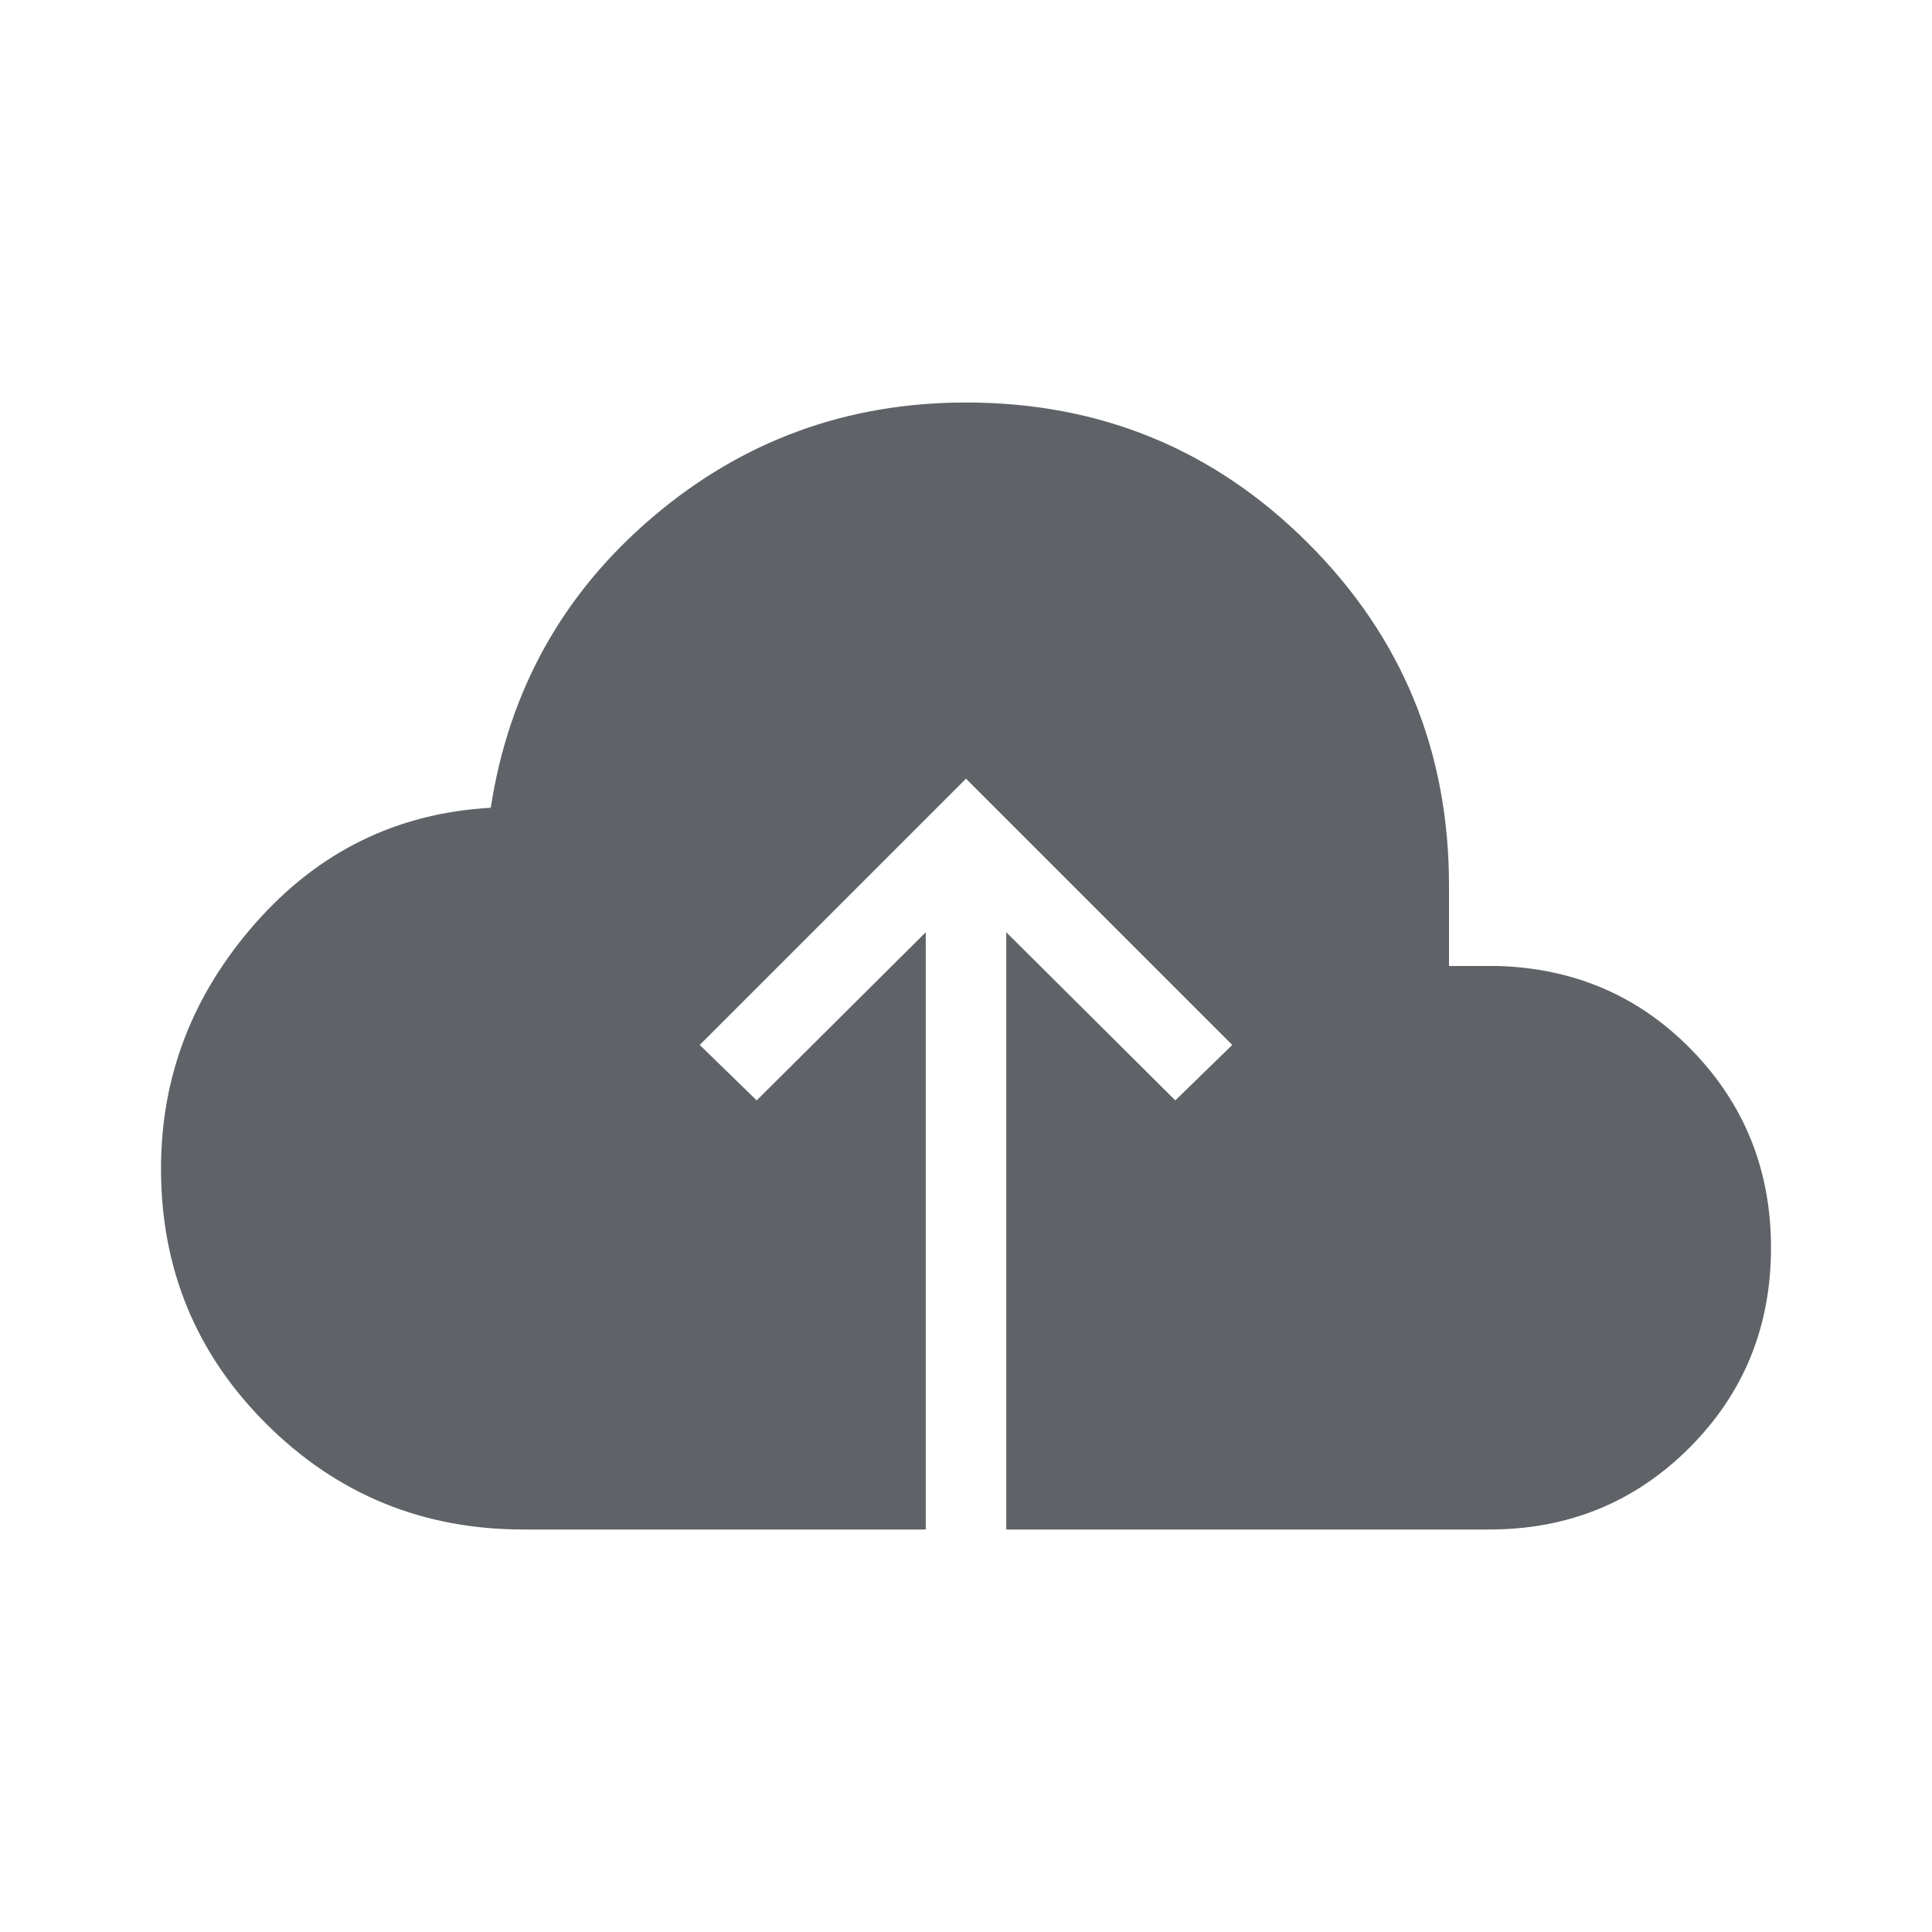
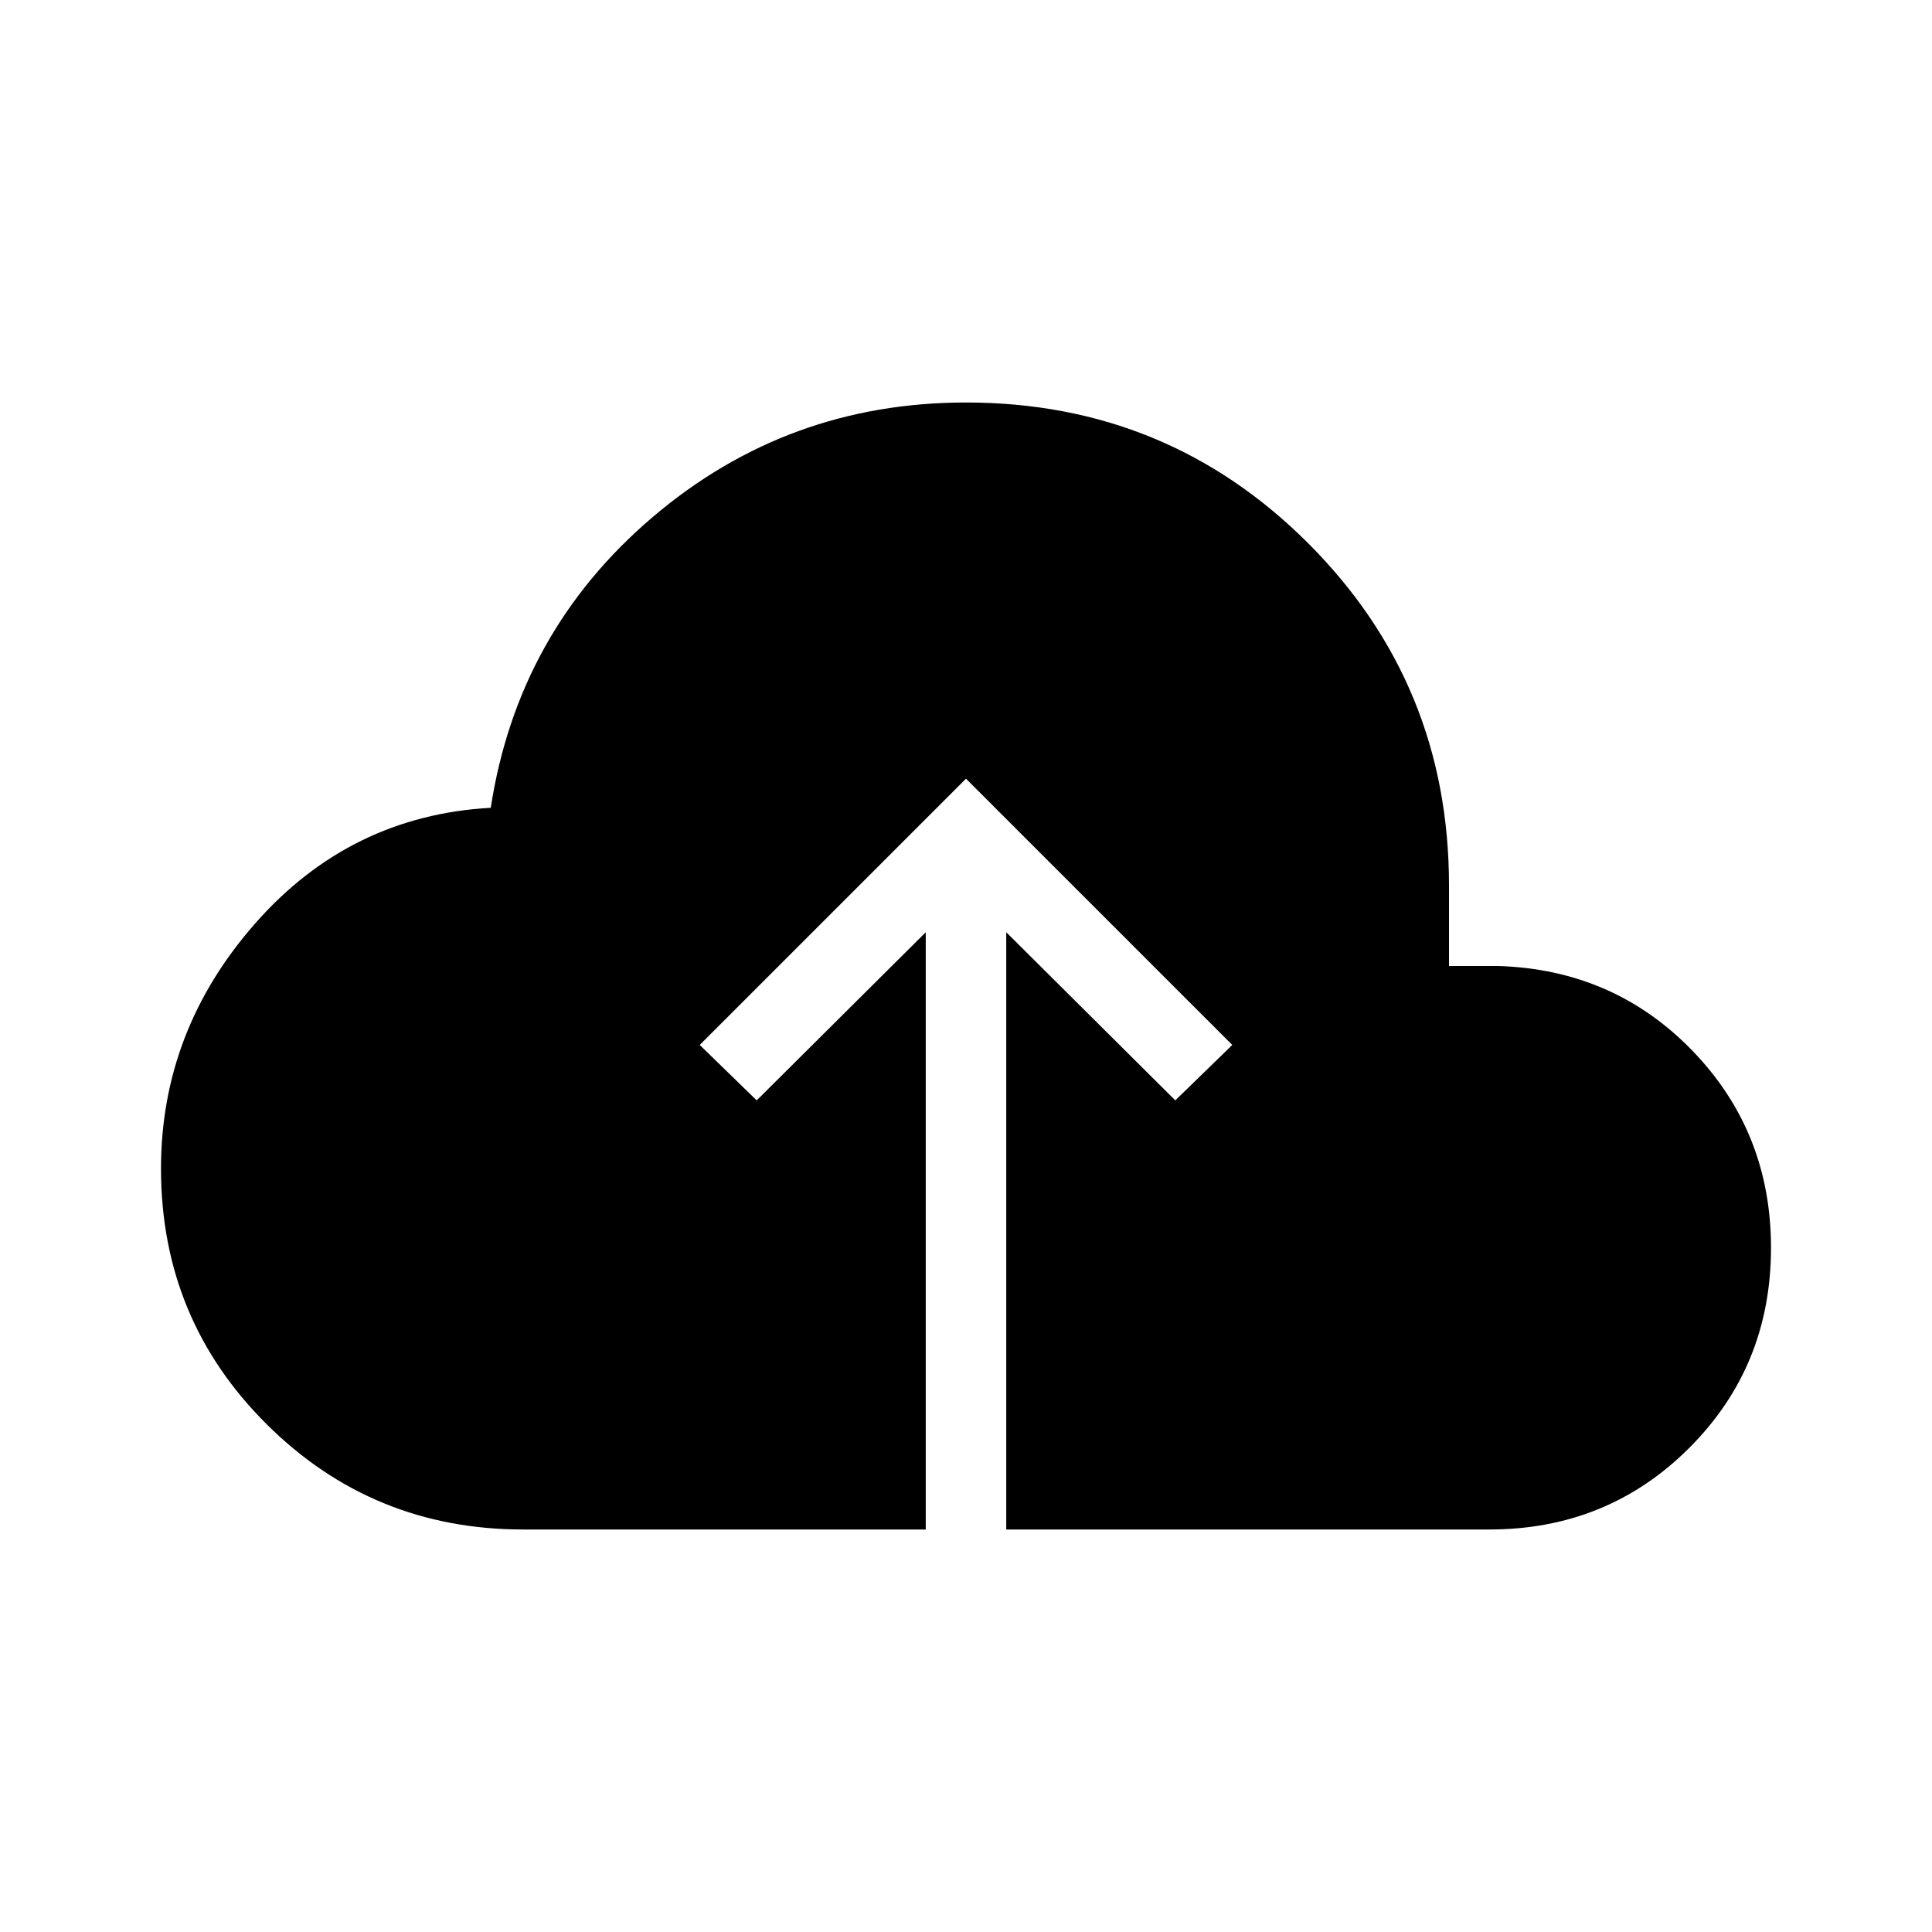
- <svg xmlns="http://www.w3.org/2000/svg" height="24px" viewBox="0 -960 960 960" width="24px" fill="#5f6368">
+ <svg xmlns="http://www.w3.org/2000/svg" height="24px" viewBox="0 -960 960 960" width="24px" fill="#000000">
  <path d="M460-200H260q-74.85 0-127.42-52.23Q80-304.46 80-379.31q0-68.77 47-122.07 47-53.31 116.85-57.24Q257.31-646 324.23-703q66.92-57 155.77-57 100.08 0 170.04 69.96T720-520v40h24.62q57.46 1.85 96.42 42.19Q880-397.46 880-340q0 58.85-40.58 99.42Q798.85-200 740-200H500v-296.77l84 83.54 28.31-27.54L480-573.08 347.69-440.77 376-413.23l84-83.54V-200Z" />
</svg>
